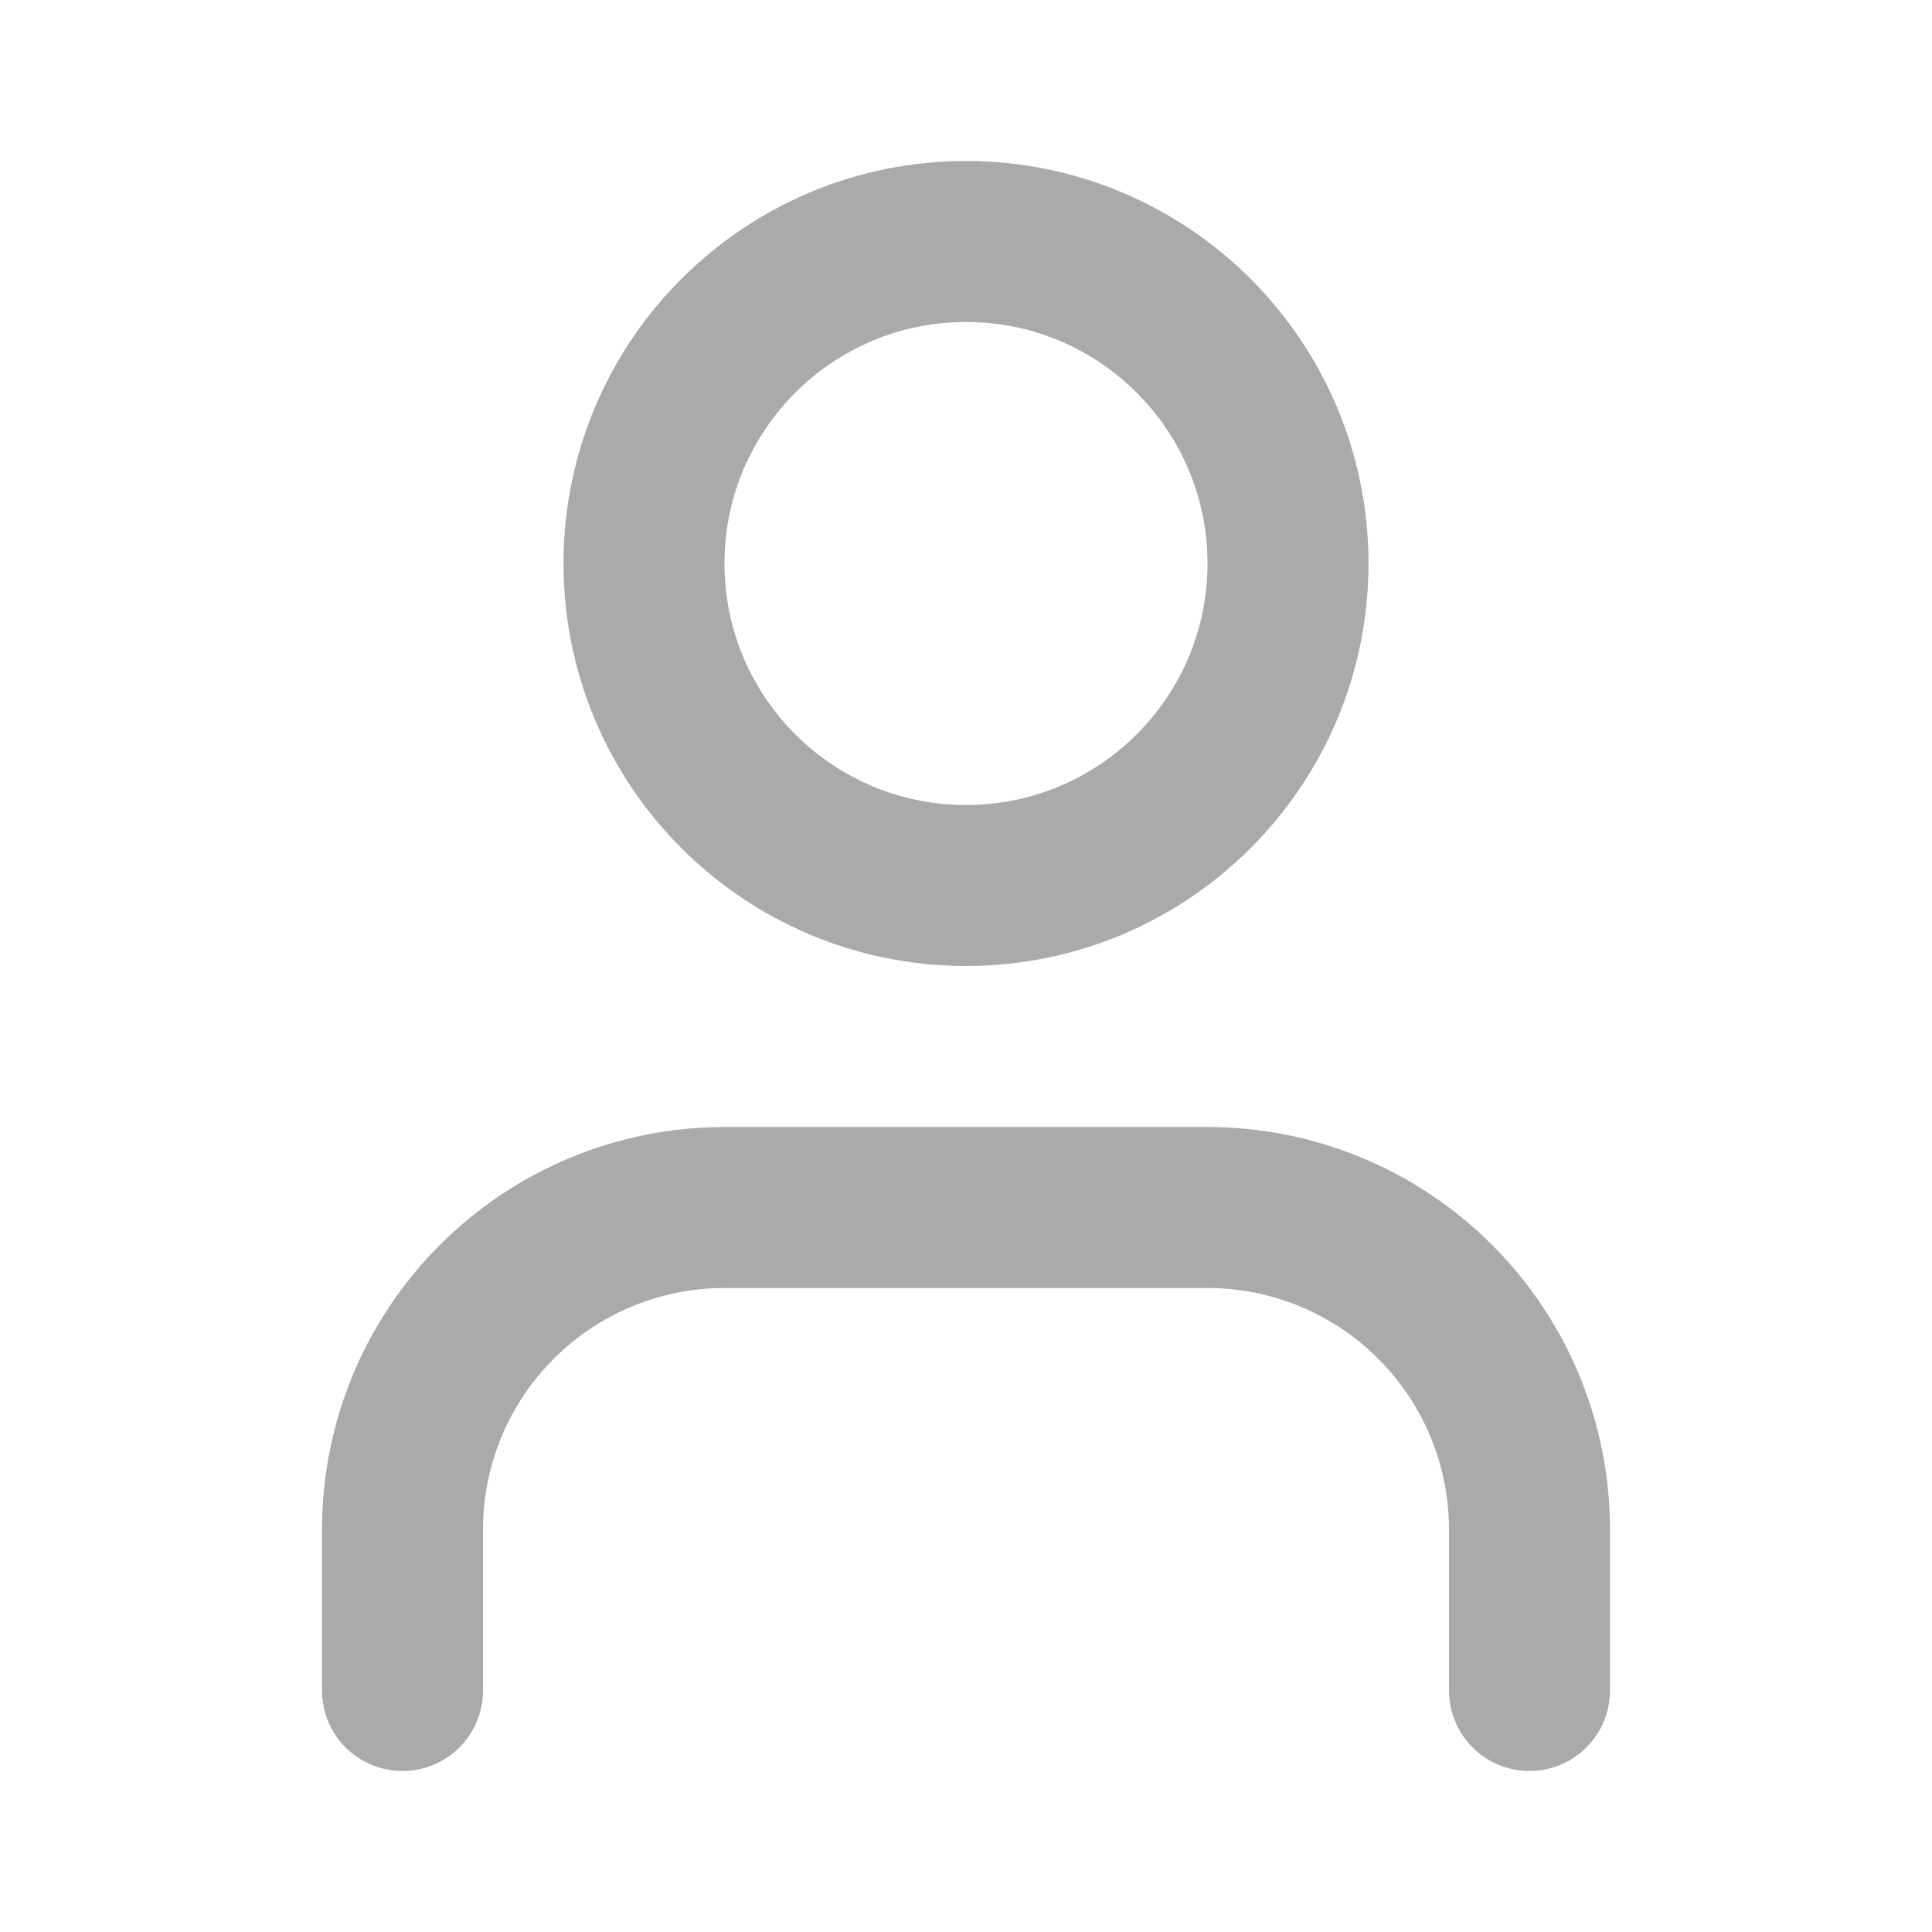
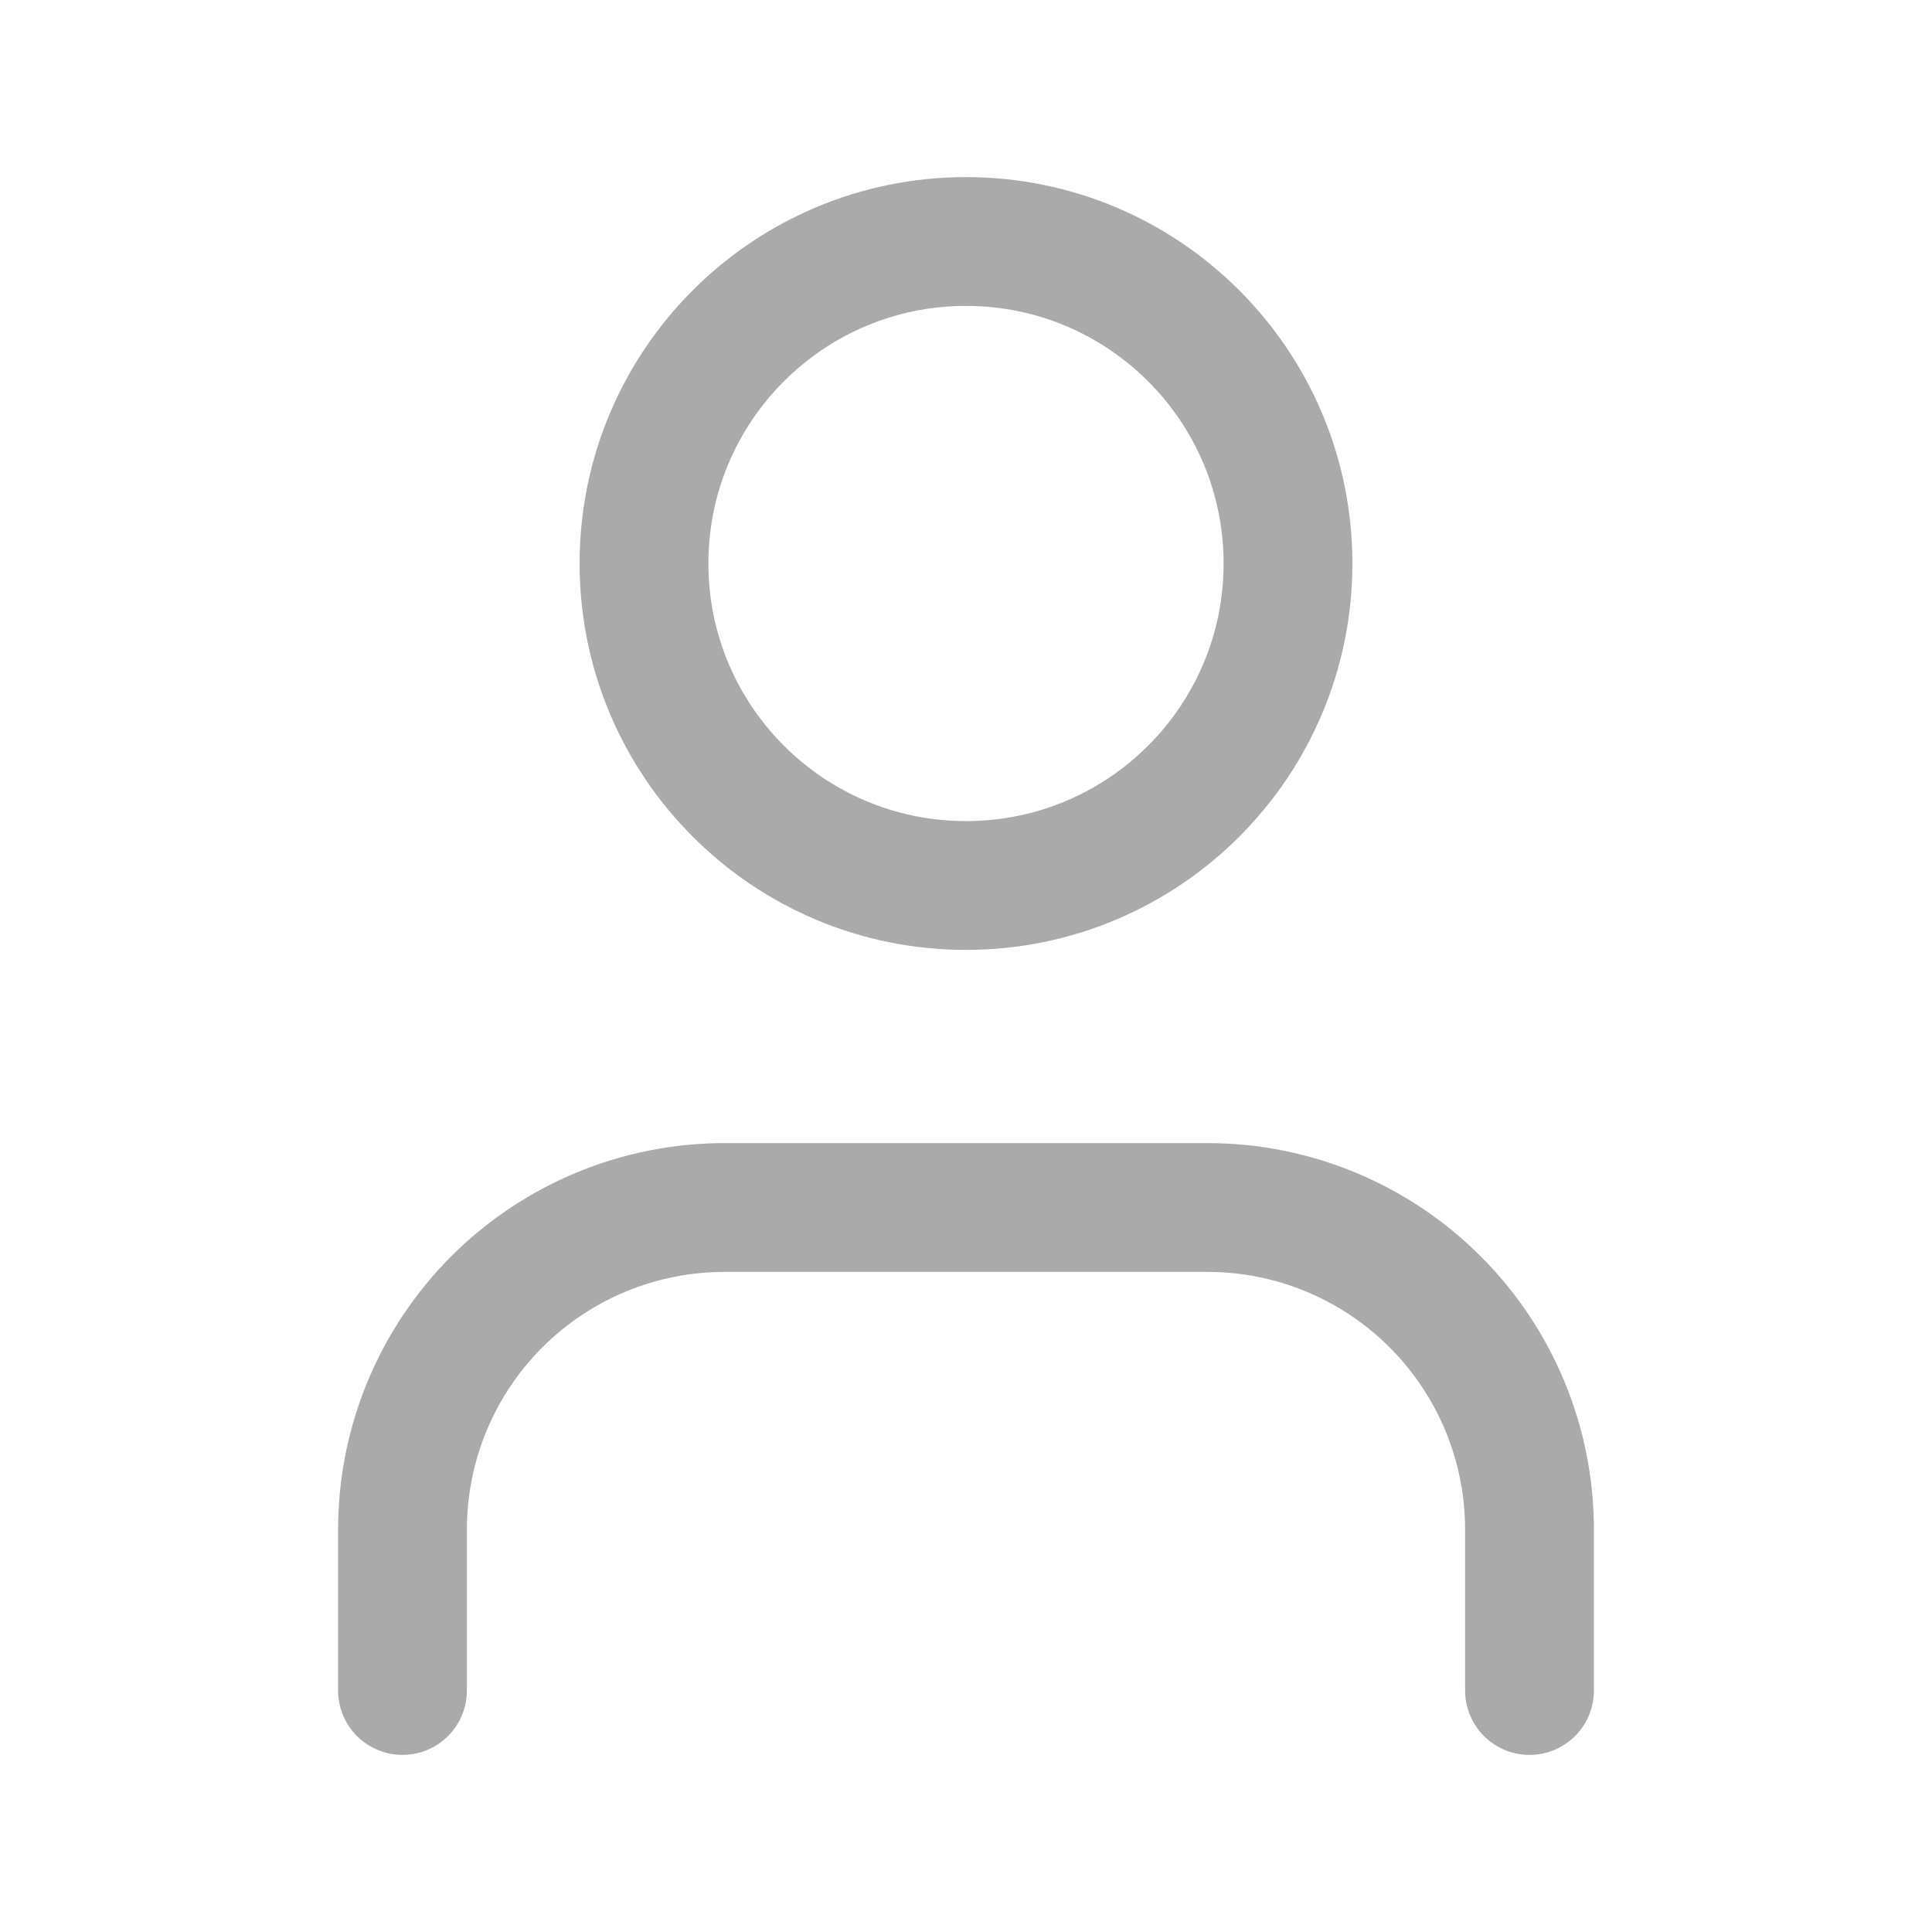
- <svg xmlns="http://www.w3.org/2000/svg" width="24" height="24" viewBox="0 0 24 24" fill="none">
-   <path d="M19 21V19C19 17.939 18.579 16.922 17.828 16.172C17.078 15.421 16.061 15 15 15H9C7.939 15 6.922 15.421 6.172 16.172C5.421 16.922 5 17.939 5 19V21" stroke="#AAAAAA" stroke-width="2" stroke-linecap="round" stroke-linejoin="round" />
-   <path d="M12 11C14.209 11 16 9.209 16 7C16 4.791 14.209 3 12 3C9.791 3 8 4.791 8 7C8 9.209 9.791 11 12 11Z" stroke="#AAAAAA" stroke-width="2" stroke-linecap="round" stroke-linejoin="round" />
+ <svg xmlns="http://www.w3.org/2000/svg" width="30" height="30" viewBox="0 0 30 30" fill="none">
+   <path d="M23.75 26.25V23.75C23.75 22.424 23.223 21.152 22.285 20.215C21.348 19.277 20.076 18.75 18.75 18.75H11.25C9.924 18.75 8.652 19.277 7.714 20.215C6.777 21.152 6.25 22.424 6.25 23.75V26.25" stroke="#AAAAAA" stroke-width="2" stroke-linecap="round" stroke-linejoin="round" />
+   <path d="M15 13.75C17.761 13.75 20 11.511 20 8.75C20 5.989 17.761 3.75 15 3.75C12.239 3.75 10 5.989 10 8.75C10 11.511 12.239 13.75 15 13.75Z" stroke="#AAAAAA" stroke-width="2" stroke-linecap="round" stroke-linejoin="round" />
</svg>
